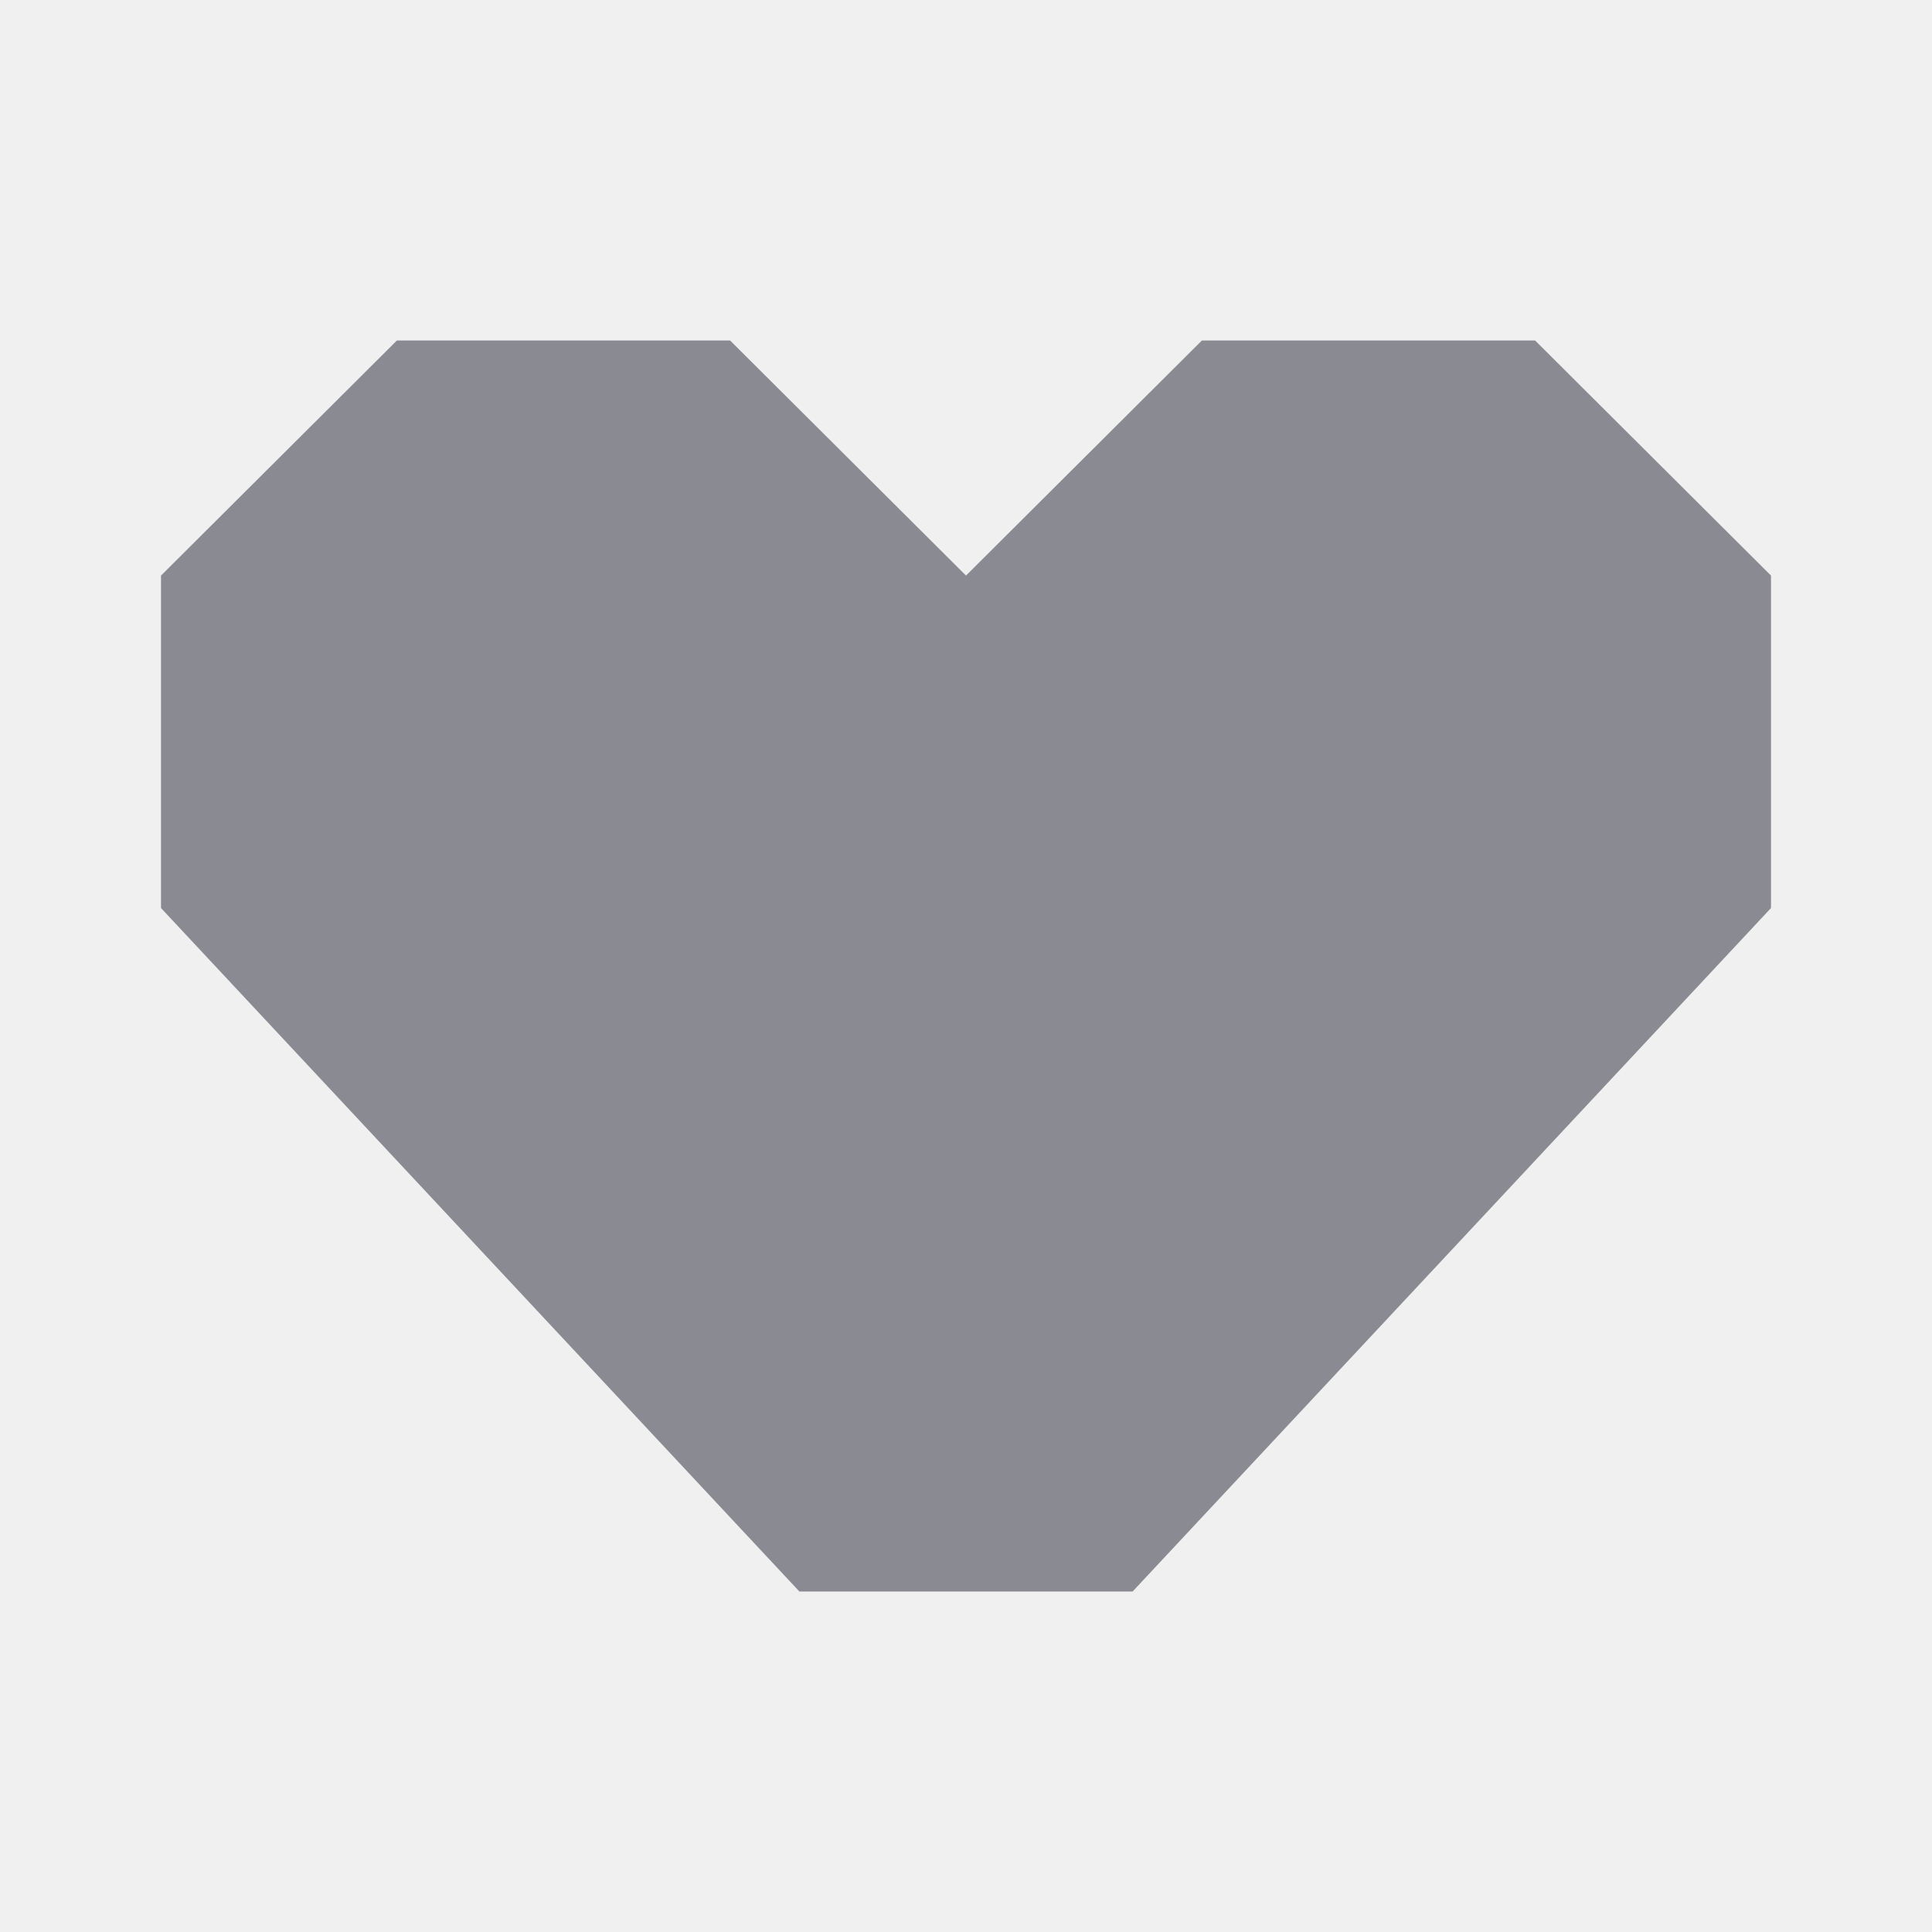
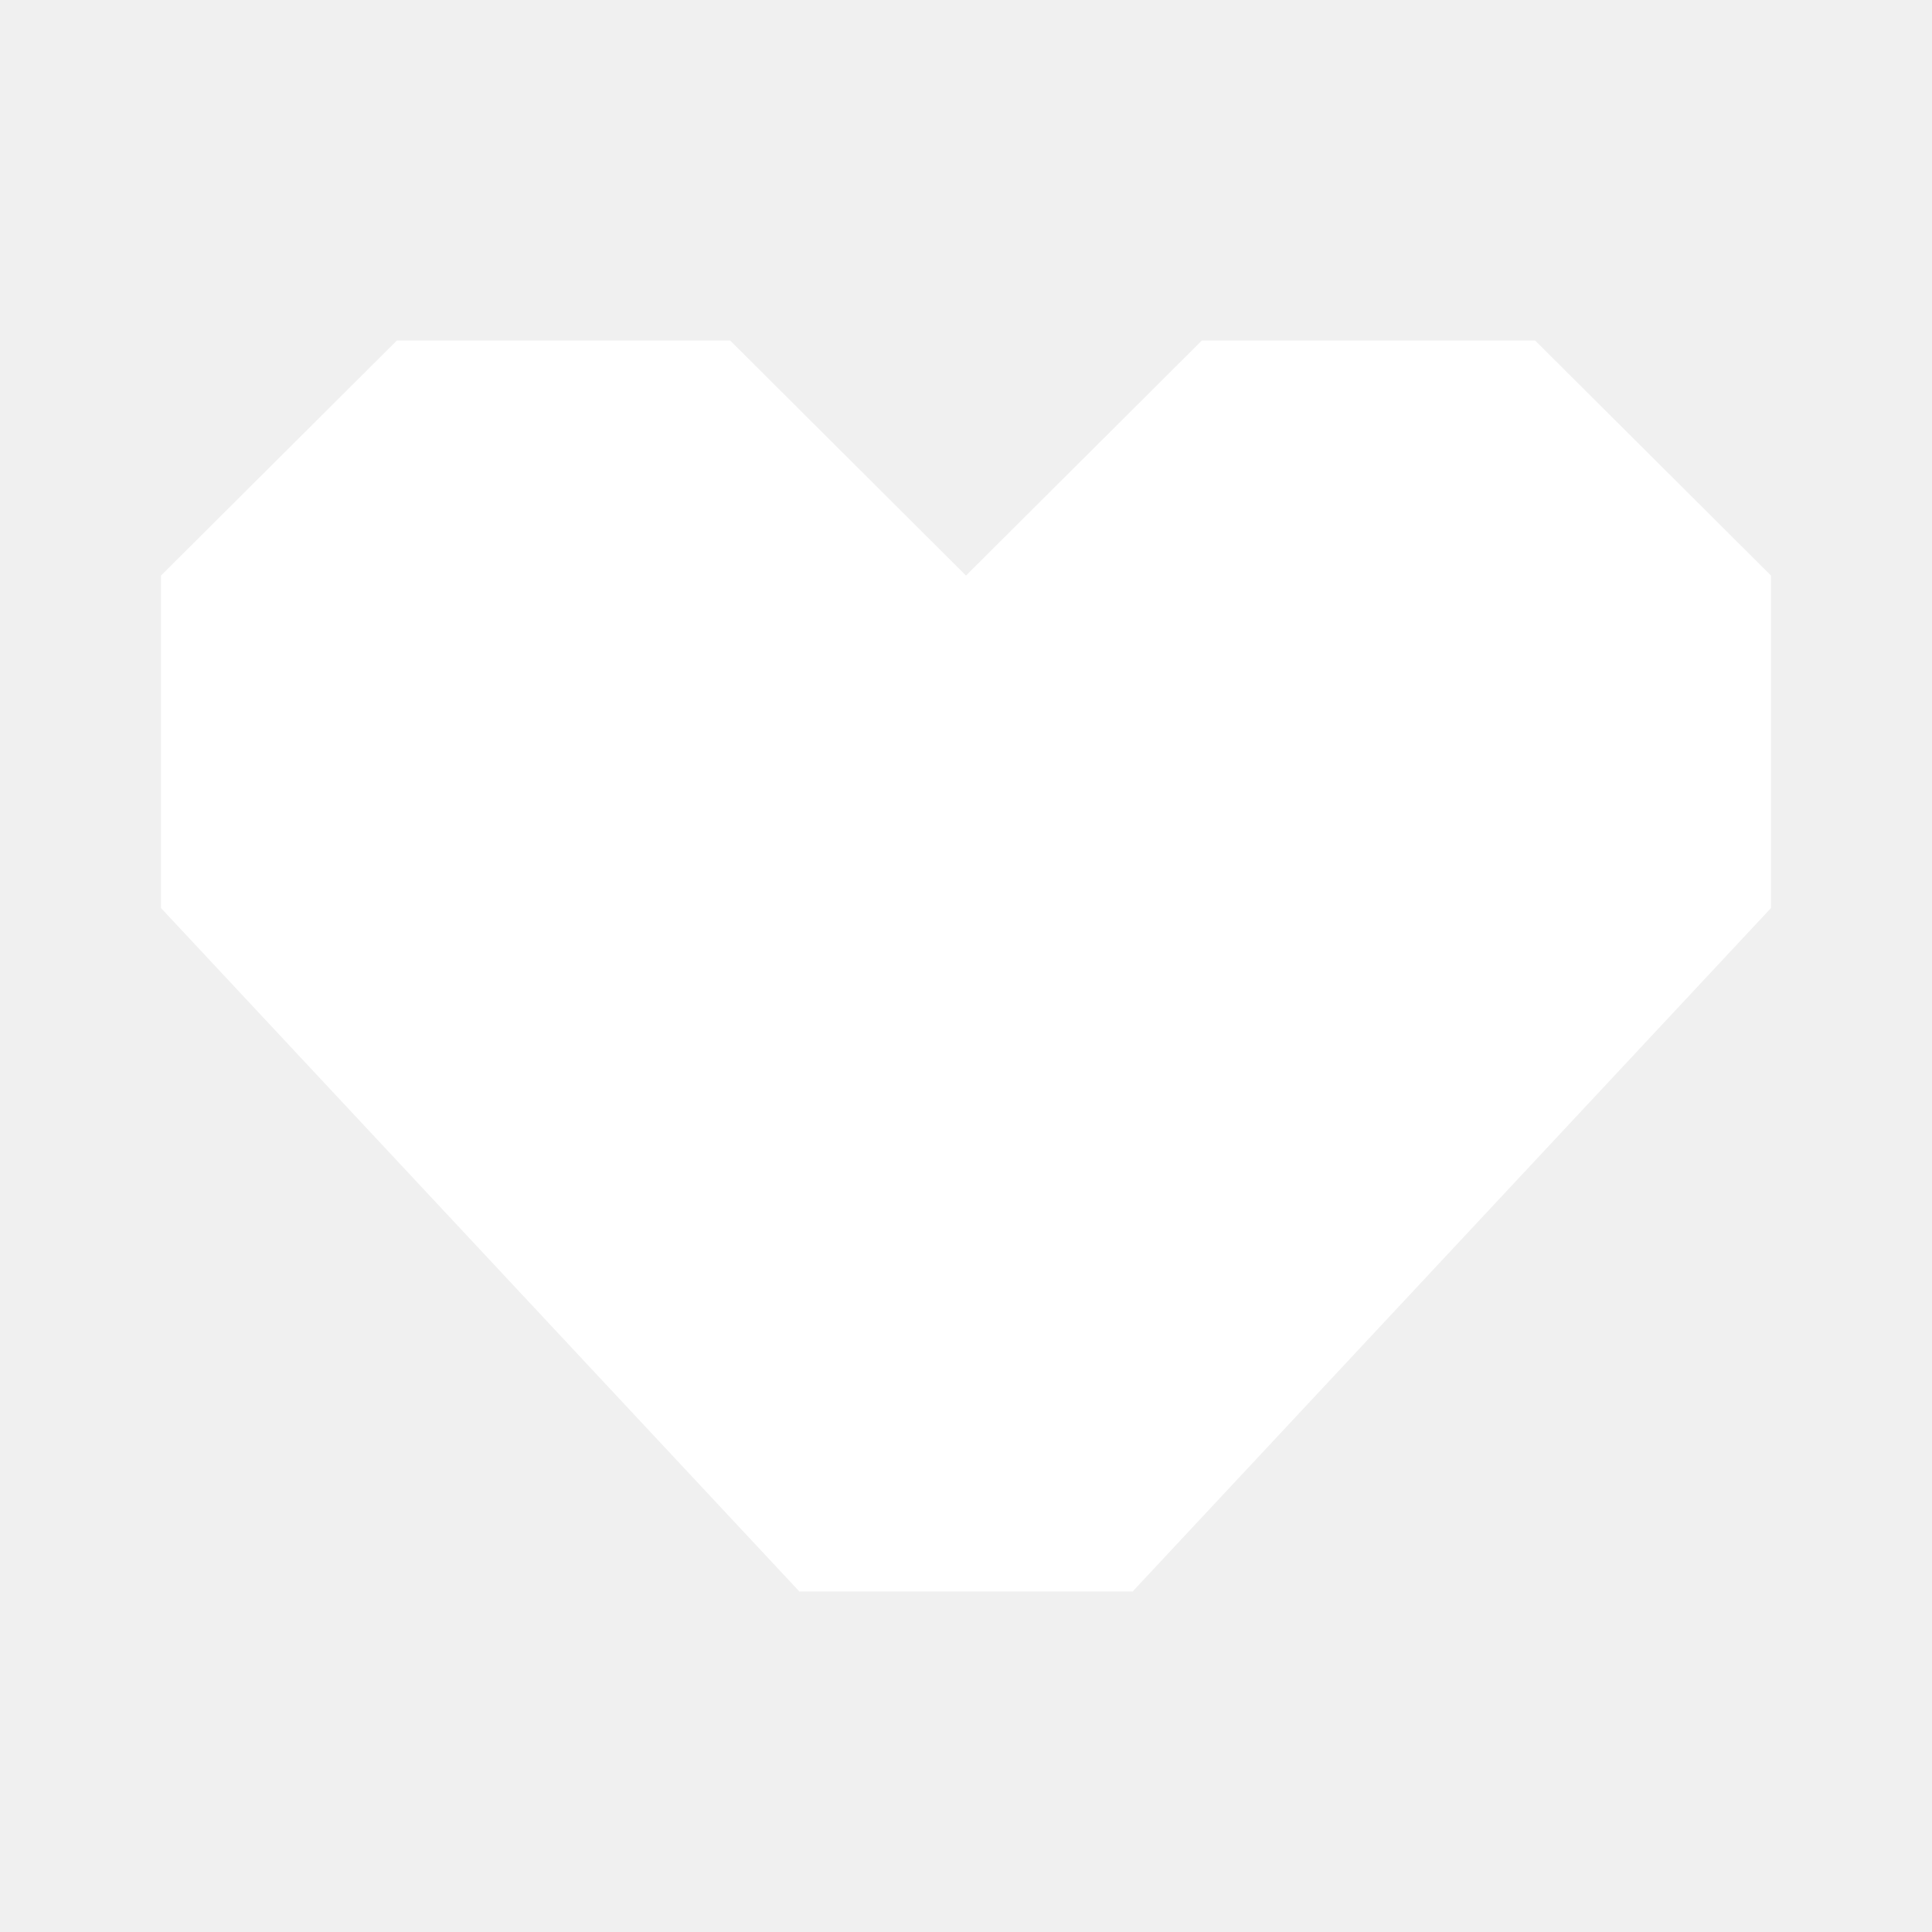
<svg xmlns="http://www.w3.org/2000/svg" id="Layer_1" version="1.1" viewBox="0 0 24 24">
  <defs>
    <style>
      .st0 {
-         fill: #8a8a93;
+         fill: #fff;
      }
    </style>
  </defs>
  <polygon class="st0" points="22 7.15 22 11.28 14.07 19.77 9.93 19.77 2 11.28 2 7.15 4.93 4.23 9.07 4.23 12 7.15 14.93 4.23 19.07 4.23 22 7.15" />
</svg>
